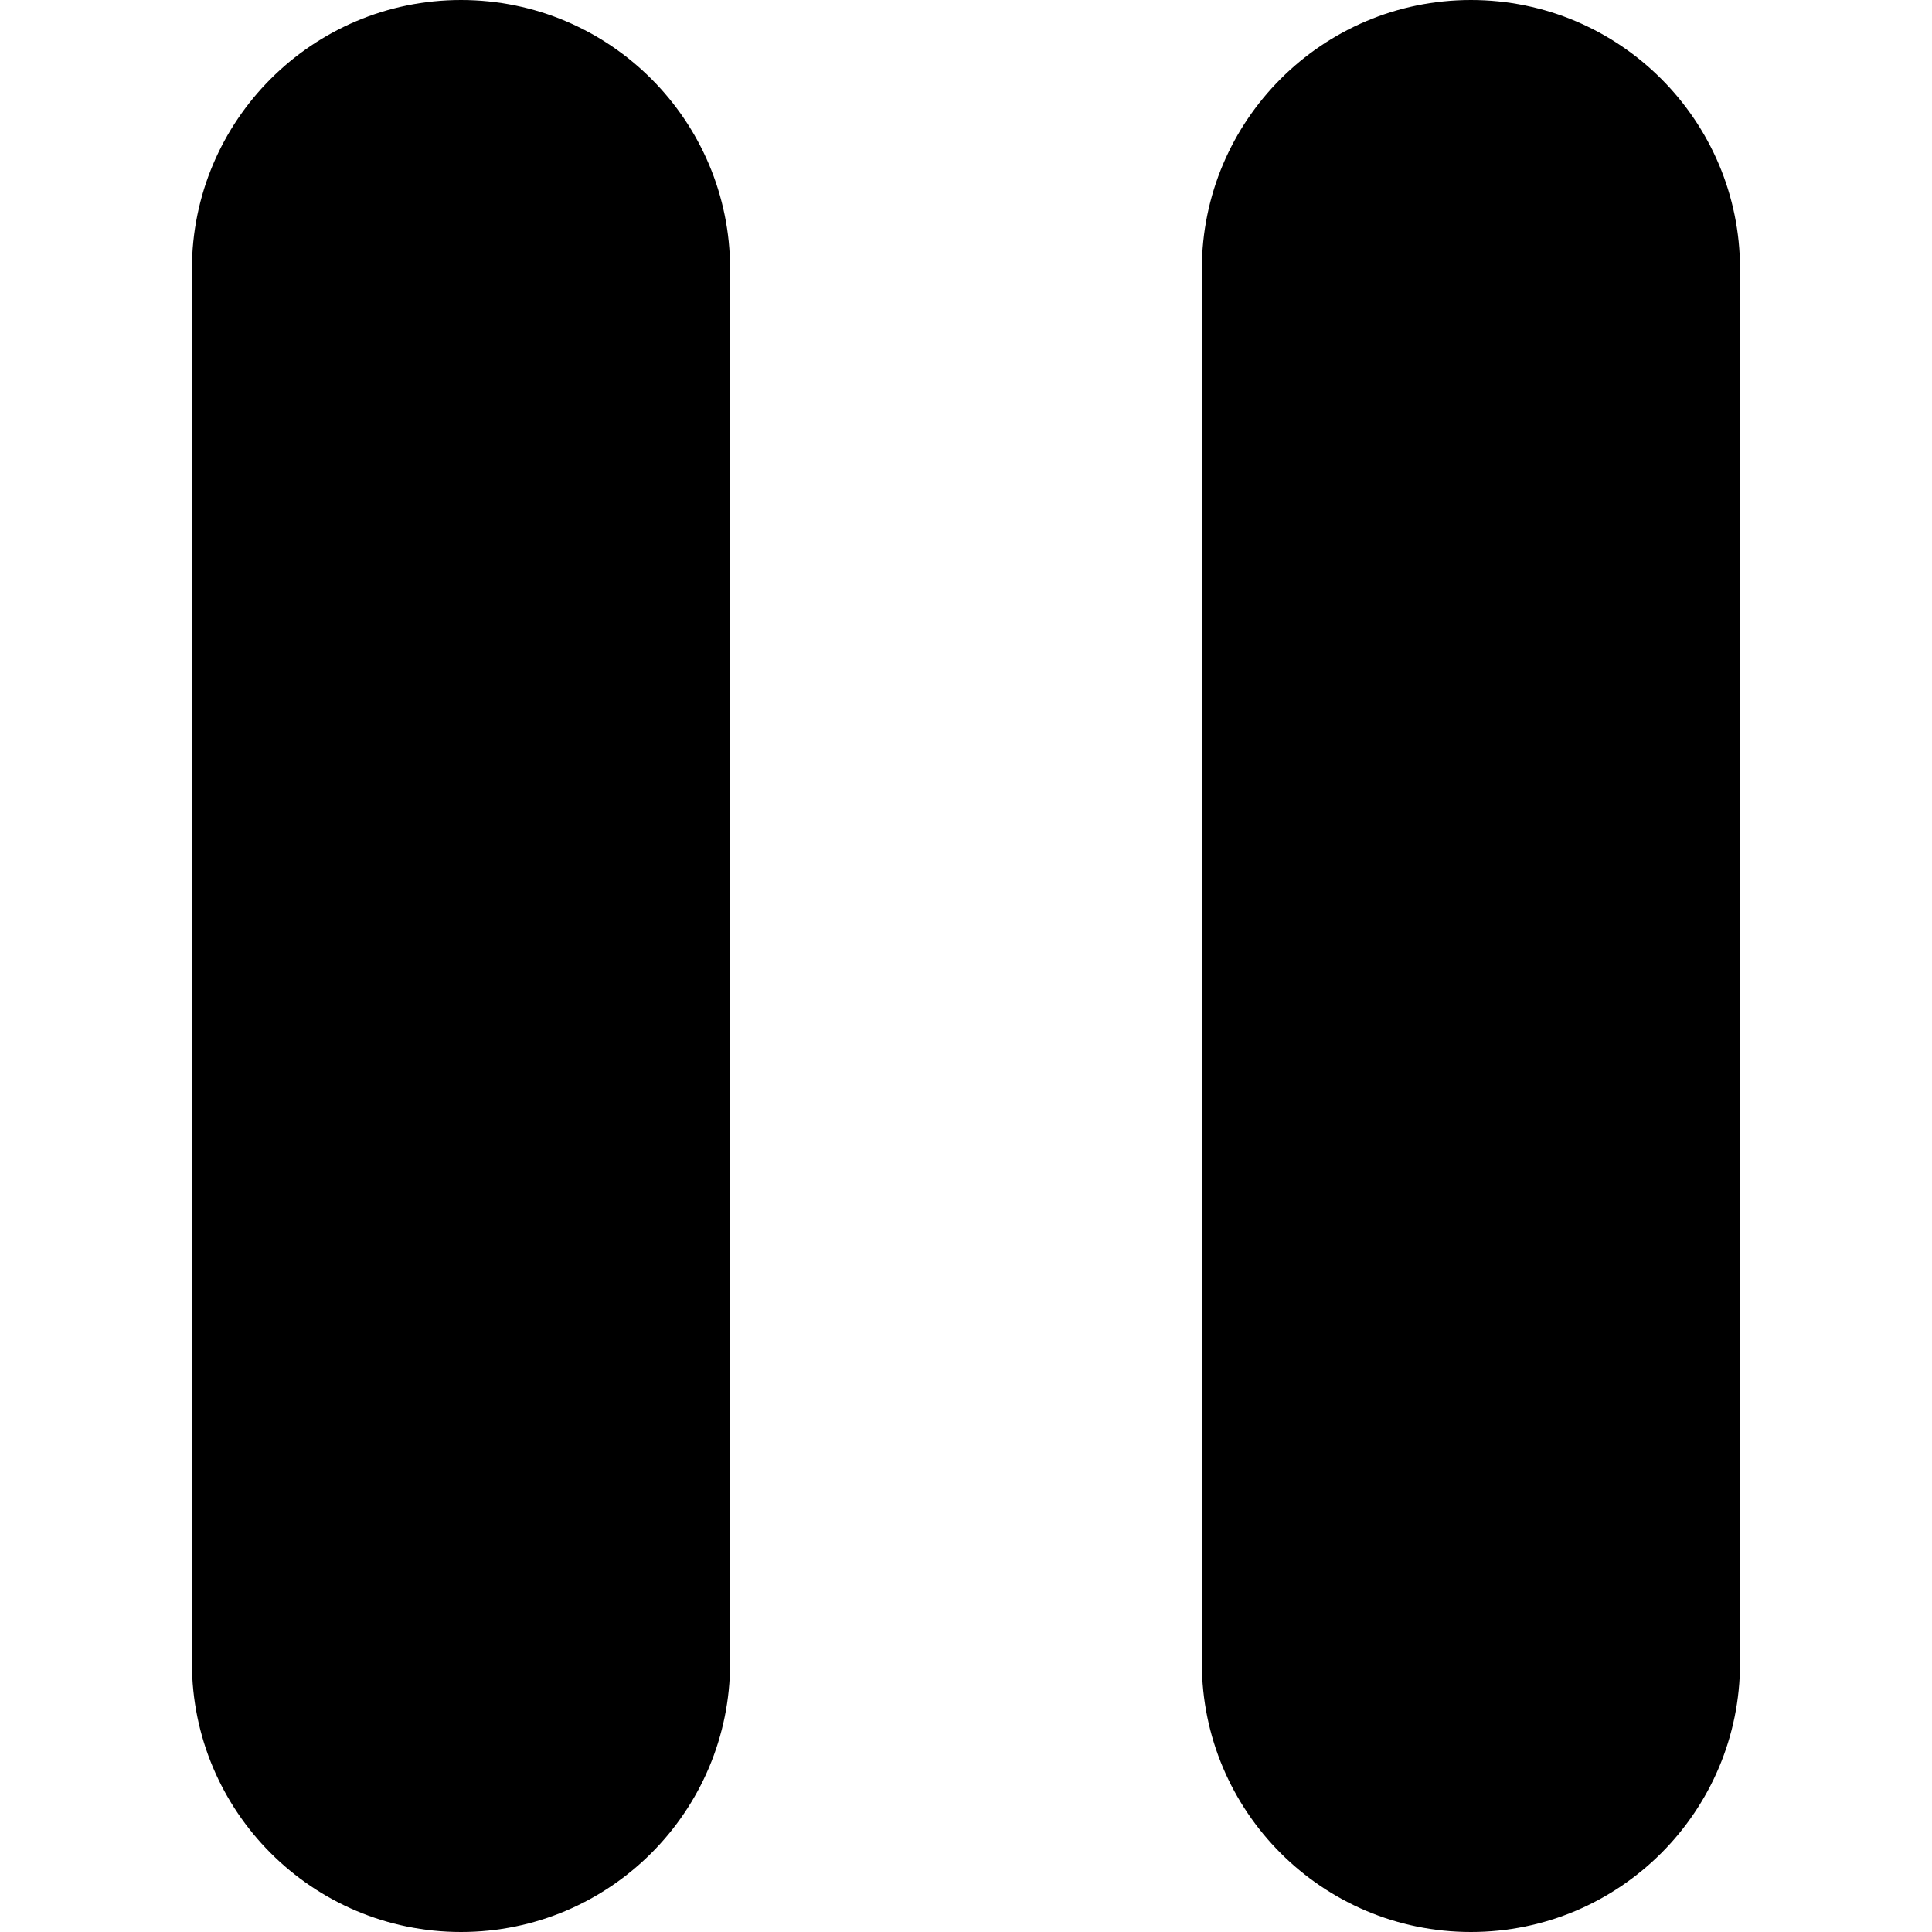
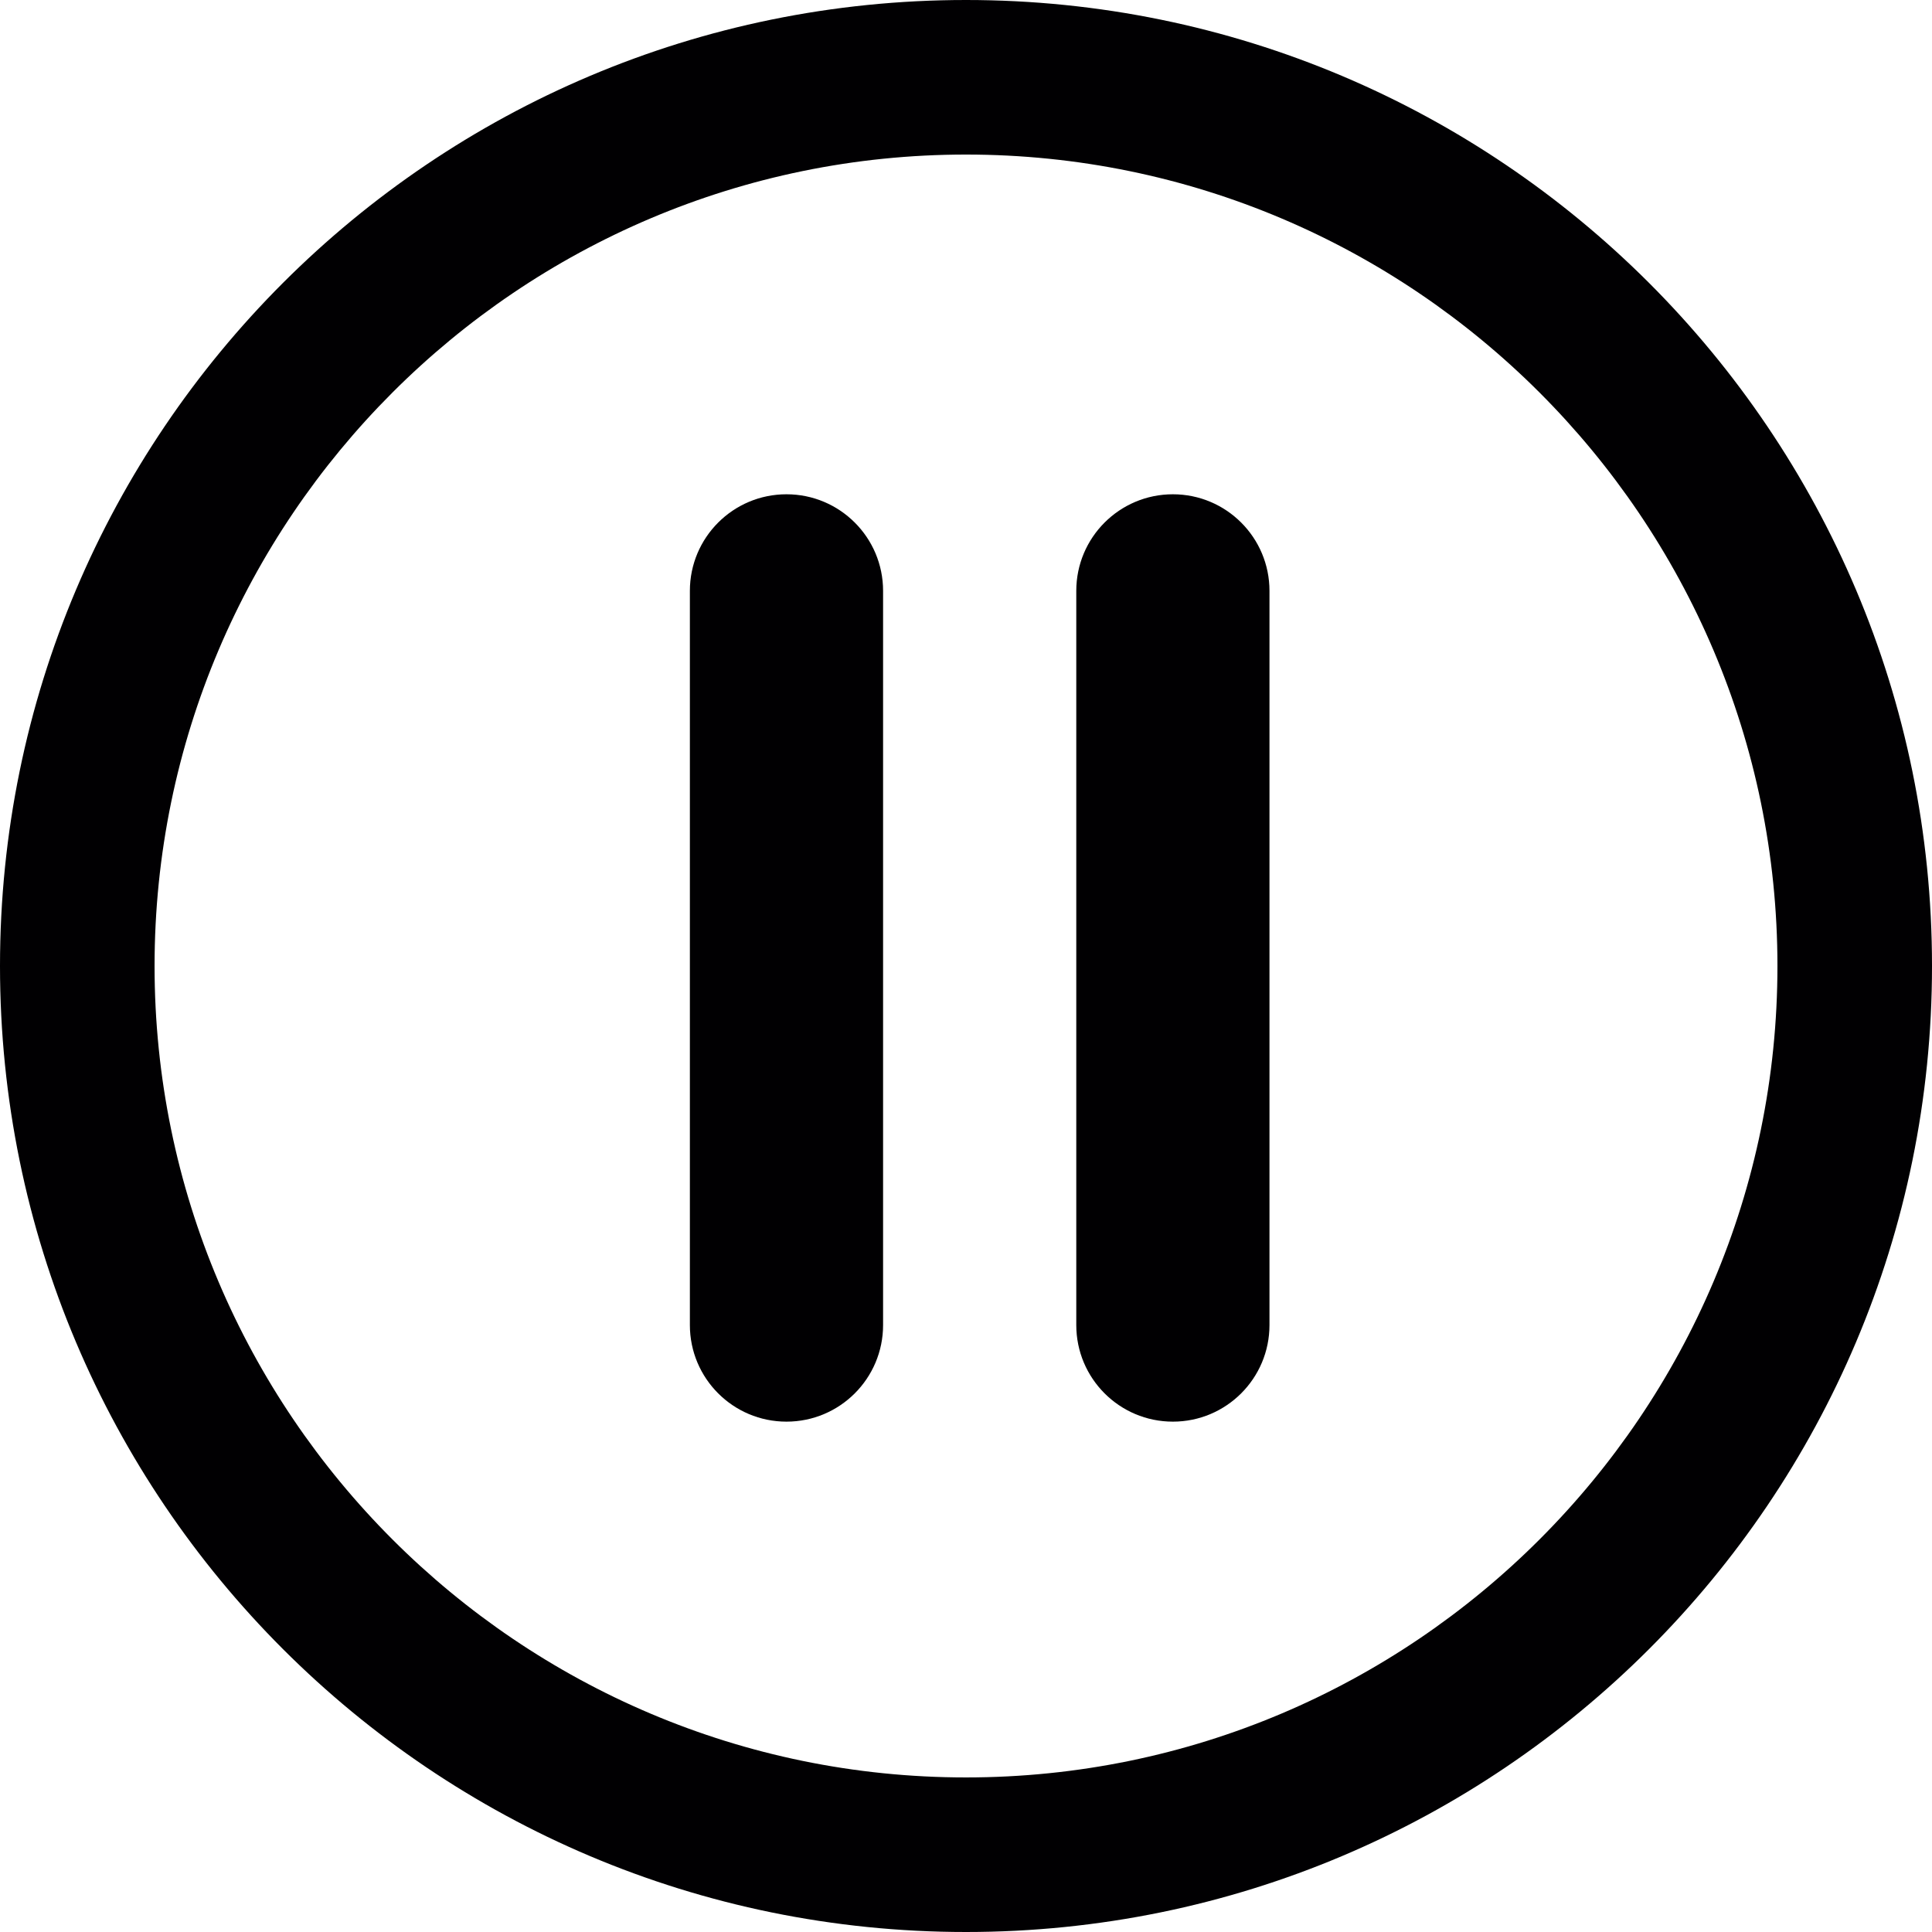
- <svg xmlns="http://www.w3.org/2000/svg" version="1.1" id="Capa_1" x="0px" y="0px" viewBox="0 0 47.607 47.607" style="enable-background:new 0 0 47.607 47.607;" xml:space="preserve">
+ <svg xmlns="http://www.w3.org/2000/svg" version="1.1" id="Capa_1" x="0px" y="0px" viewBox="0 0 271.953 271.953" style="enable-background:new 0 0 271.953 271.953;" xml:space="preserve">
  <g>
-     <path d="M17.991,40.976c0,3.662-2.969,6.631-6.631,6.631l0,0c-3.662,0-6.631-2.969-6.631-6.631V6.631C4.729,2.969,7.698,0,11.36,0   l0,0c3.662,0,6.631,2.969,6.631,6.631V40.976z" />
-     <path d="M42.877,40.976c0,3.662-2.969,6.631-6.631,6.631l0,0c-3.662,0-6.631-2.969-6.631-6.631V6.631   C29.616,2.969,32.585,0,36.246,0l0,0c3.662,0,6.631,2.969,6.631,6.631V40.976z" />
+     <g>
+       <path style="fill:#010002;" d="M135.977,271.953c75.097,0,135.977-60.879,135.977-135.977S211.074,0,135.977,0S0,60.879,0,135.977    S60.879,271.953,135.977,271.953z M135.977,21.756c62.979,0,114.22,51.241,114.22,114.22s-51.241,114.22-114.22,114.22    s-114.22-51.241-114.22-114.22S72.992,21.756,135.977,21.756z" />
+       <path style="fill:#010002;" d="M110.707,200.114c7.511,0,13.598-6.086,13.598-13.598V83.174c0-7.511-6.086-13.598-13.598-13.598    c-7.511,0-13.598,6.086-13.598,13.598v103.342C97.109,194.028,103.195,200.114,110.707,200.114z" />
+       <path style="fill:#010002;" d="M165.097,200.114c7.511,0,13.598-6.086,13.598-13.598V83.174c0-7.511-6.086-13.598-13.598-13.598    S151.5,75.663,151.5,83.174v103.342C151.5,194.028,157.586,200.114,165.097,200.114z" />
+     </g>
  </g>
  <g>
</g>
  <g>
</g>
  <g>
</g>
  <g>
</g>
  <g>
</g>
  <g>
</g>
  <g>
</g>
  <g>
</g>
  <g>
</g>
  <g>
</g>
  <g>
</g>
  <g>
</g>
  <g>
</g>
  <g>
</g>
  <g>
</g>
</svg>
